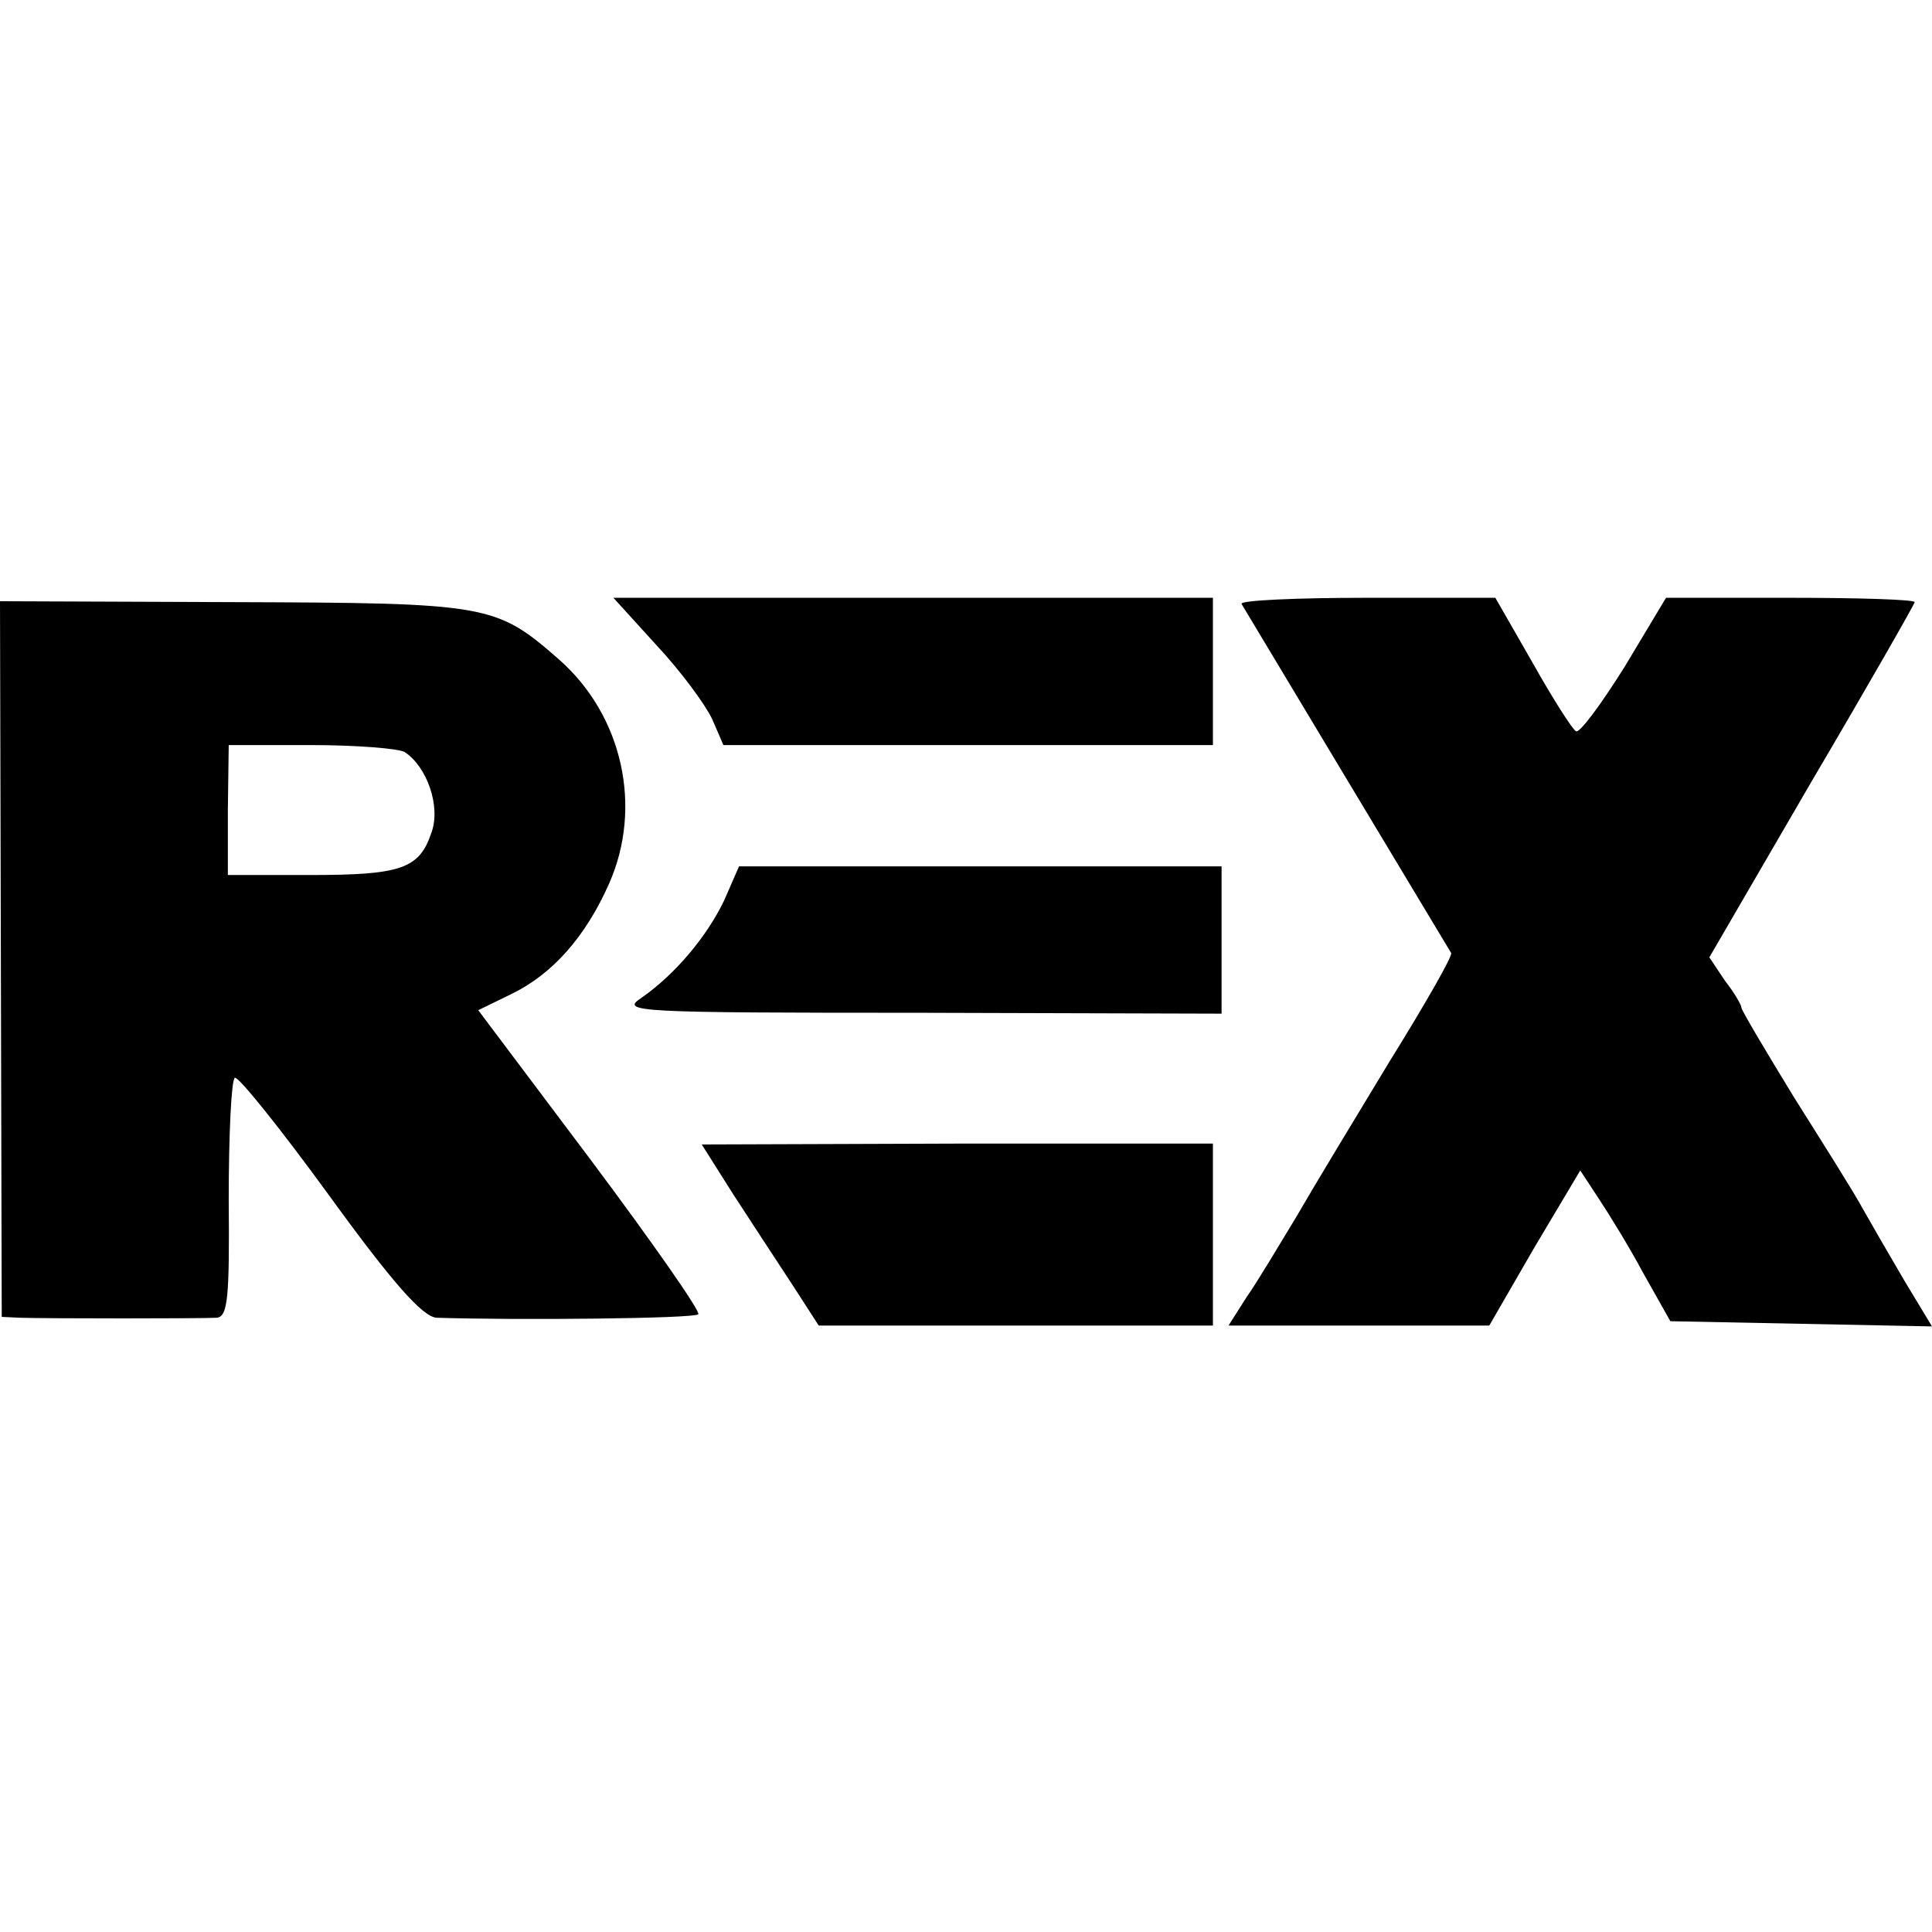
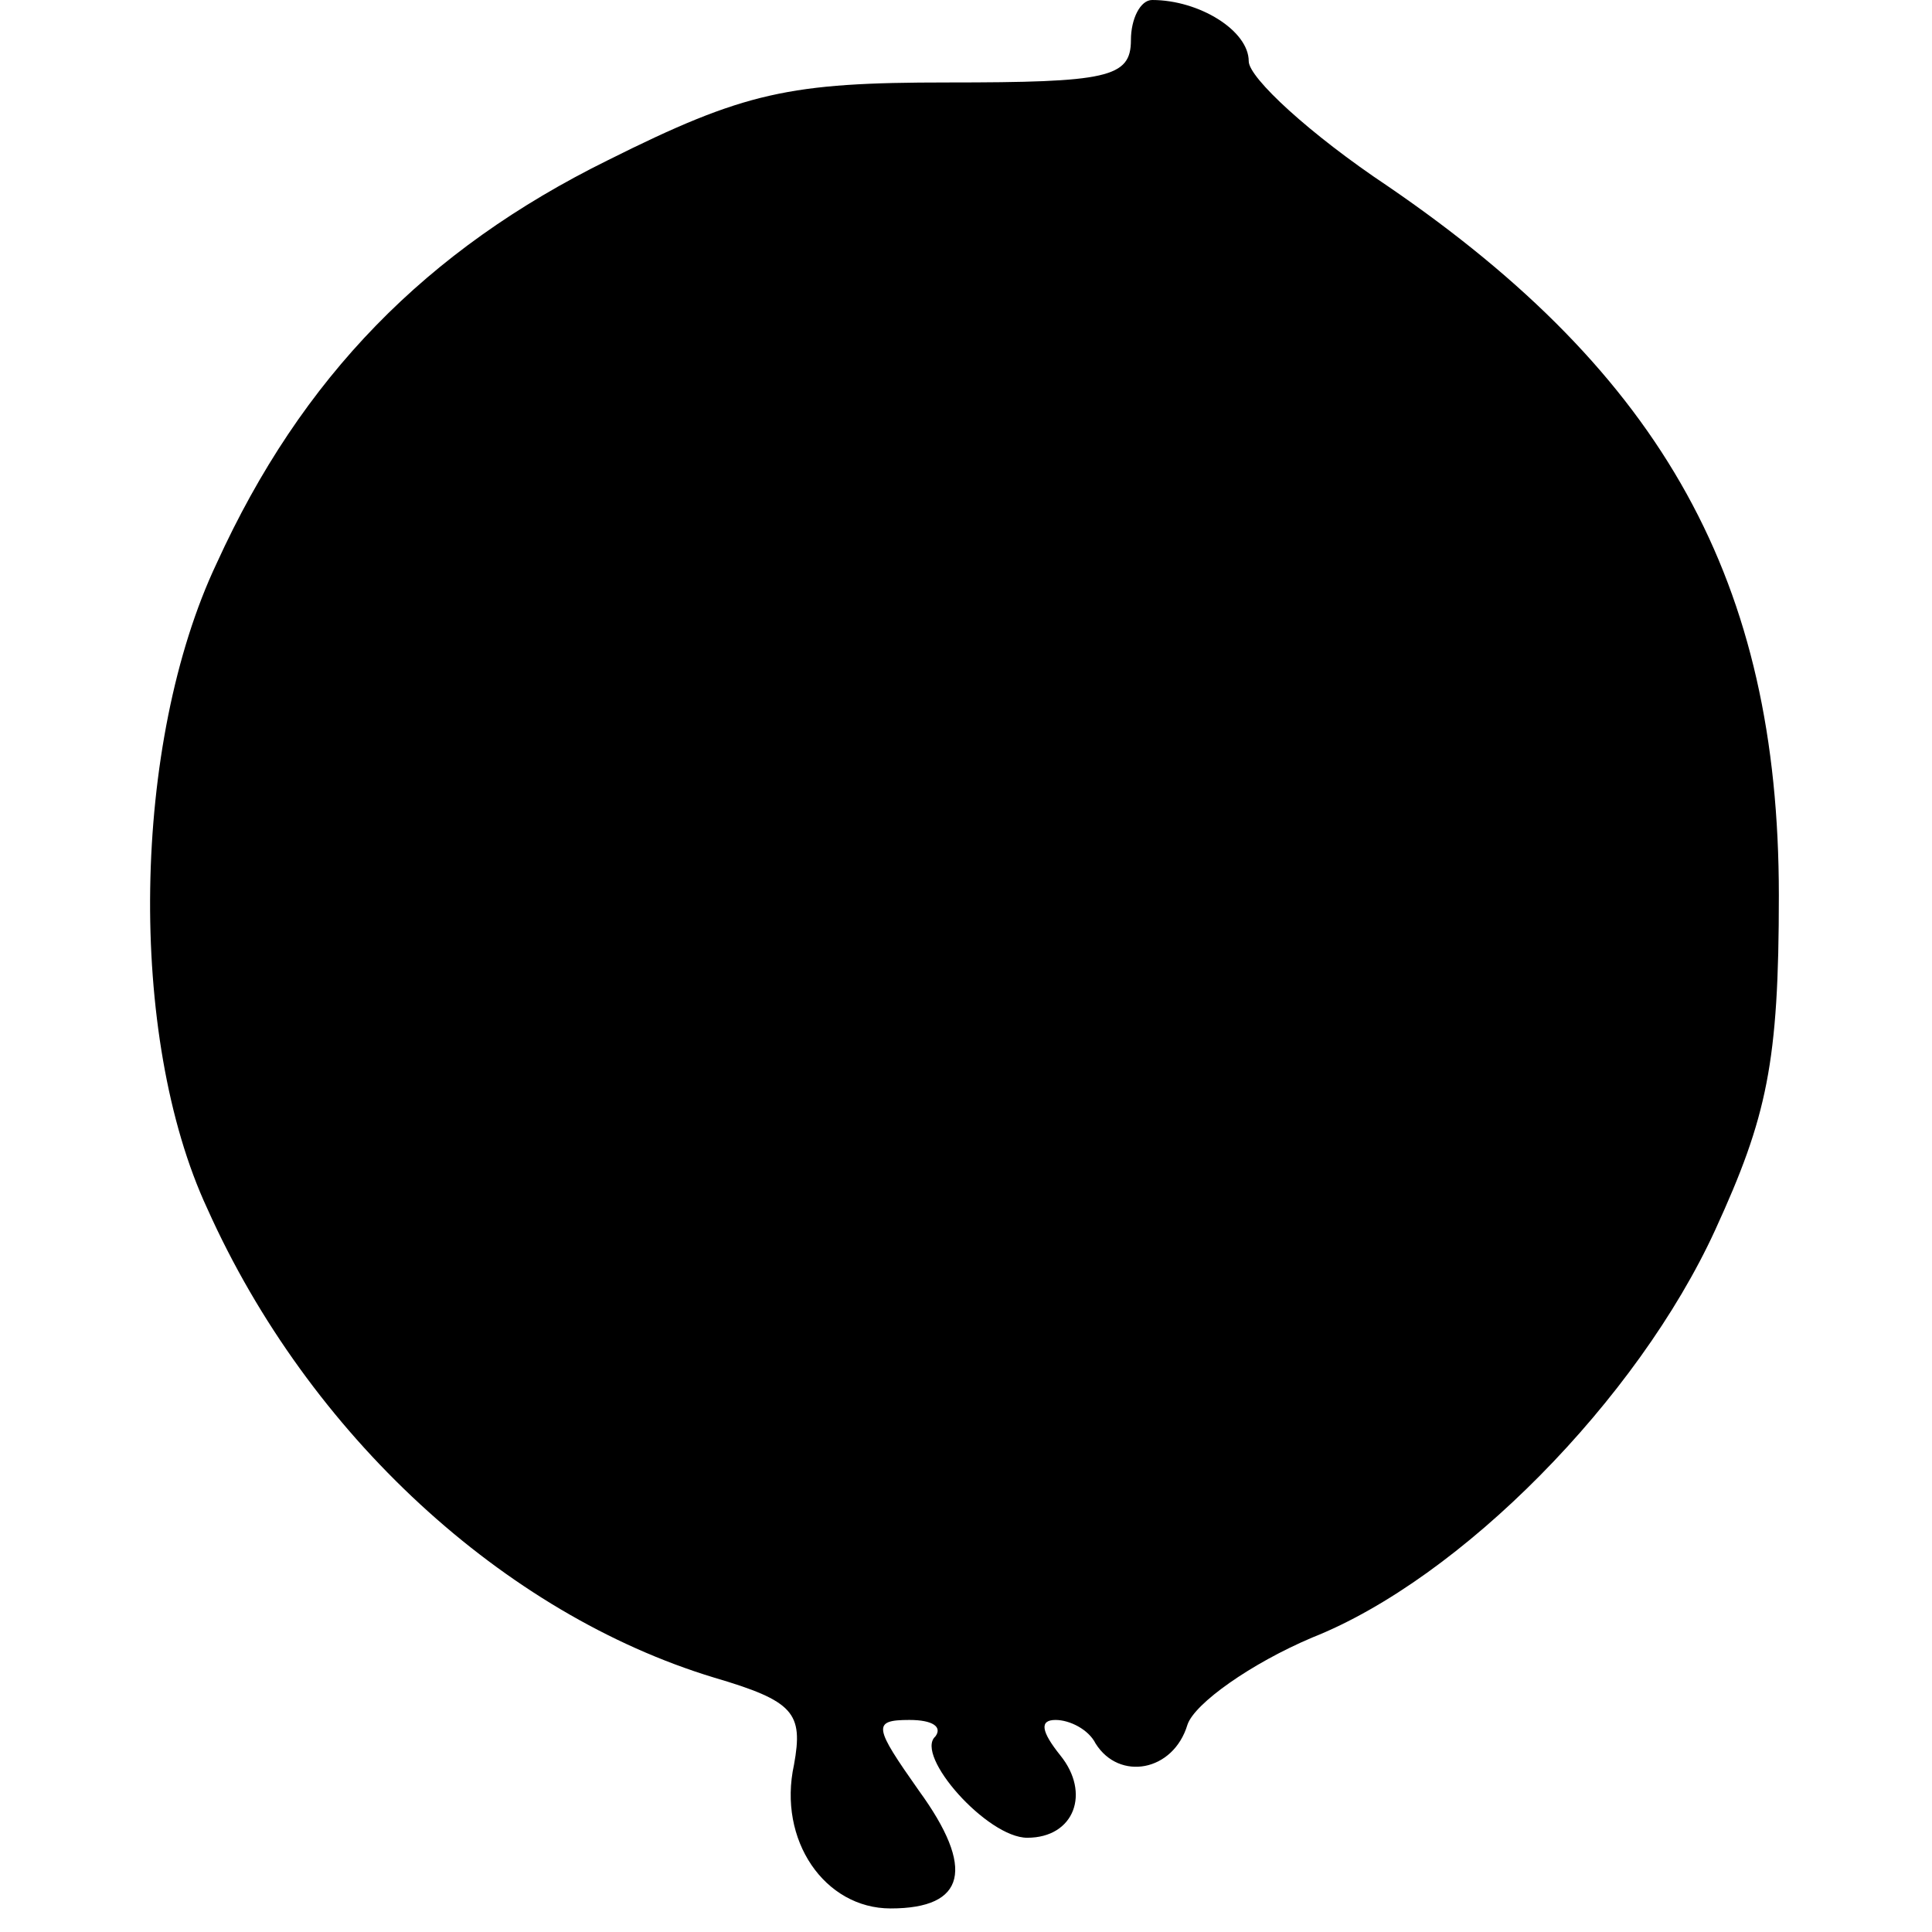
- <svg xmlns="http://www.w3.org/2000/svg" version="1.0" width="223pt" height="223pt" viewBox="0 0 223 223" preserveAspectRatio="xMidYMid meet">
-   <g transform="translate(0,223) scale(0.1,-0.1)" fill="#000000" stroke="none">
-     <path d="M1 1123 l1 -413 21 -1 c31 -1 209 -1 227 0 13 1 15 23 14 137 0 74 3 137 7 140 4 2 53 -59 109 -136 74 -102 108 -140 124 -141 94 -3 297 -1 302 4 3 3 -53 83 -124 178 l-130 173 39 19 c47 23 85 66 112 127 39 88 16 194 -58 259 -73 64 -82 65 -378 66 l-267 1 1 -413z m466 239 c26 -17 42 -63 31 -93 -14 -42 -35 -49 -141 -49 l-94 0 0 75 1 75 95 0 c53 0 101 -4 108 -8z" />
-     <path d="M758 1485 c28 -30 56 -68 64 -85 l13 -30 282 0 283 0 0 85 0 85 -346 0 -346 0 50 -55z" />
-     <path d="M1433 1533 c4 -7 233 -388 242 -403 2 -3 -30 -59 -71 -125 -40 -66 -89 -147 -108 -180 -20 -33 -45 -75 -57 -92 l-21 -33 151 0 150 0 52 90 53 89 21 -32 c12 -18 36 -57 52 -87 l31 -55 151 -3 151 -3 -32 53 c-17 29 -39 67 -48 83 -9 17 -45 74 -79 128 -33 54 -61 101 -61 104 0 3 -8 17 -19 31 l-18 27 118 203 c66 112 119 205 119 207 0 3 -65 5 -144 5 l-143 0 -48 -80 c-27 -43 -52 -77 -56 -74 -4 2 -27 38 -50 79 l-43 75 -149 0 c-81 0 -146 -3 -144 -7z" />
-     <path d="M836 1191 c-20 -42 -57 -86 -96 -113 -24 -16 -8 -17 323 -17 l347 -1 0 85 0 85 -278 0 -279 0 -17 -39z" />
-     <path d="M846 852 c20 -31 51 -78 68 -104 l31 -48 227 0 228 0 0 105 0 105 -295 0 -295 -1 36 -57z" />
+ <svg xmlns="http://www.w3.org/2000/svg" version="1.0" width="82pt" height="82pt" viewBox="0 0 82 82" preserveAspectRatio="xMidYMid meet">
+   <g transform="translate(0,82) scale(0.1,-0.1)" fill="#000000" stroke="none">
+     <path d="M480 803 c0 -16 -10 -18 -78 -18 -67 0 -86 -4 -144 -33 -77 -38 -130 -92 -166 -171 -36 -76 -38 -201 -4 -274 43 -96 126 -172 215 -199 34 -10 38 -15 34 -37 -7 -32 13 -61 41 -61 32 0 36 17 12 50 -19 27 -20 30 -4 30 10 0 14 -3 11 -7 -9 -8 22 -43 39 -43 20 0 27 19 14 35 -8 10 -9 15 -2 15 6 0 14 -4 17 -10 10 -16 33 -12 39 8 3 9 27 26 53 37 63 25 138 101 171 173 22 48 27 71 27 142 0 133 -49 221 -166 301 -33 22 -59 46 -59 53 0 13 -21 26 -41 26 -5 0 -9 -8 -9 -17z" />
  </g>
</svg>
